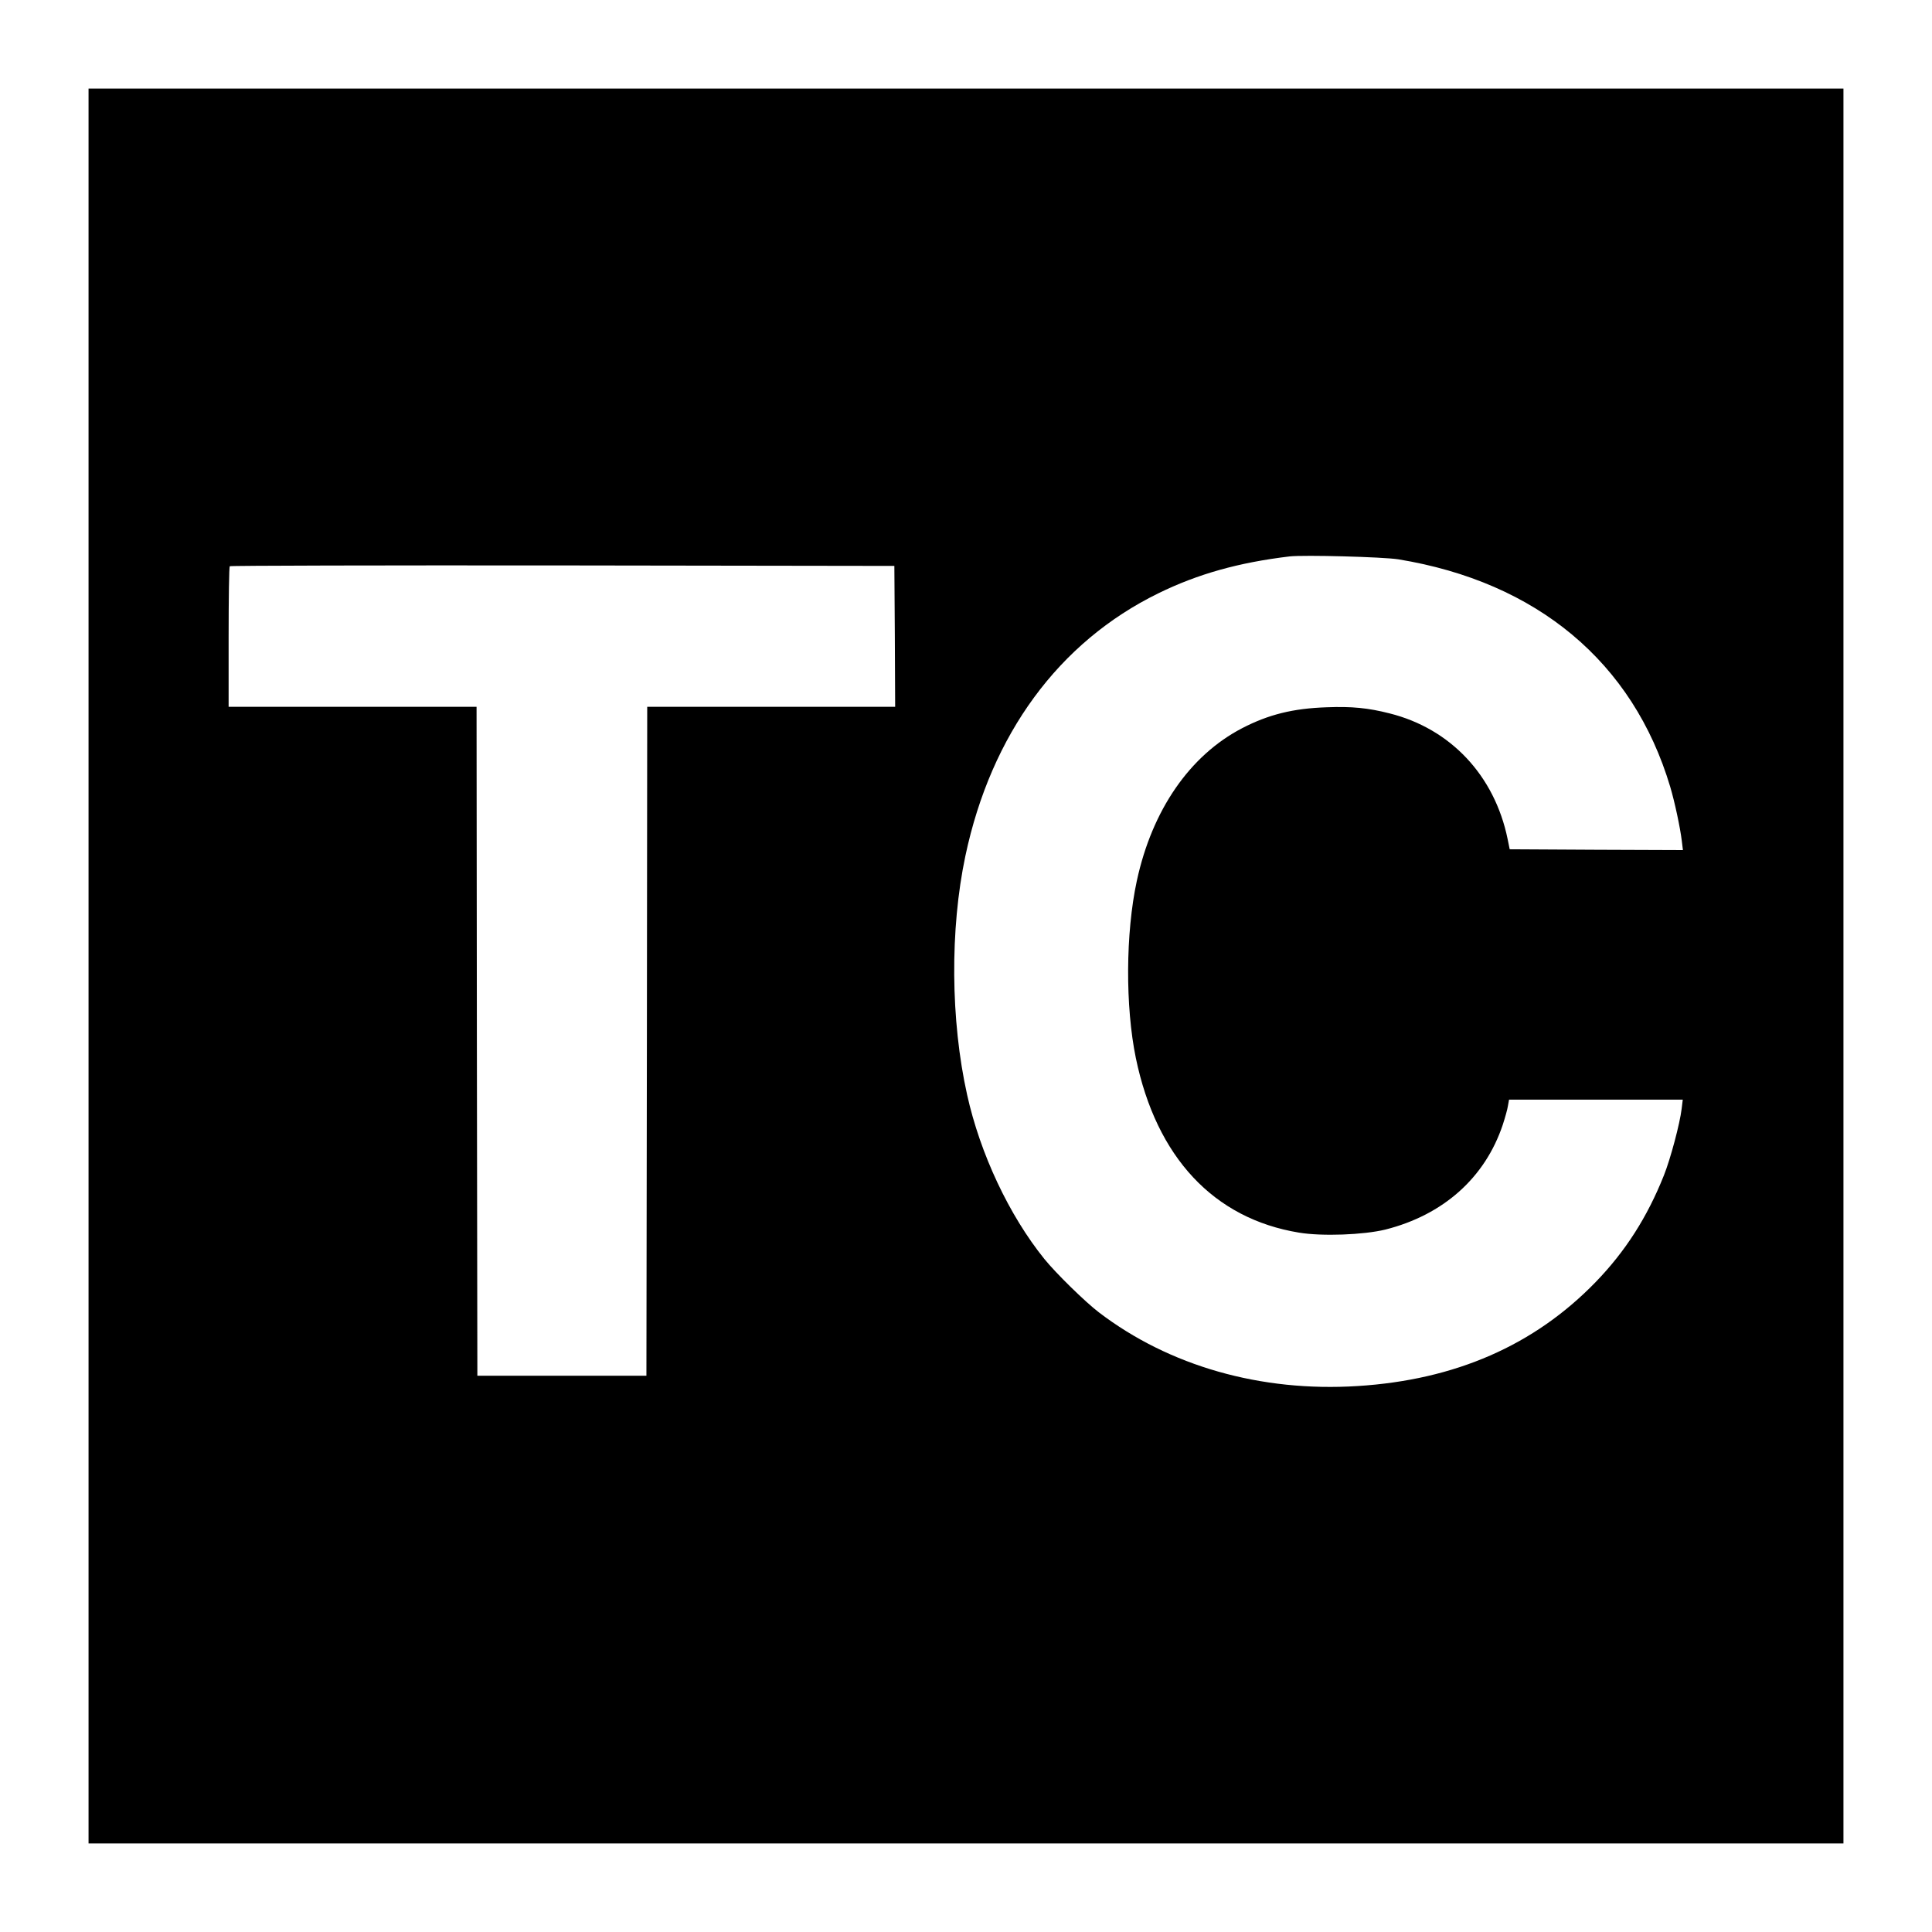
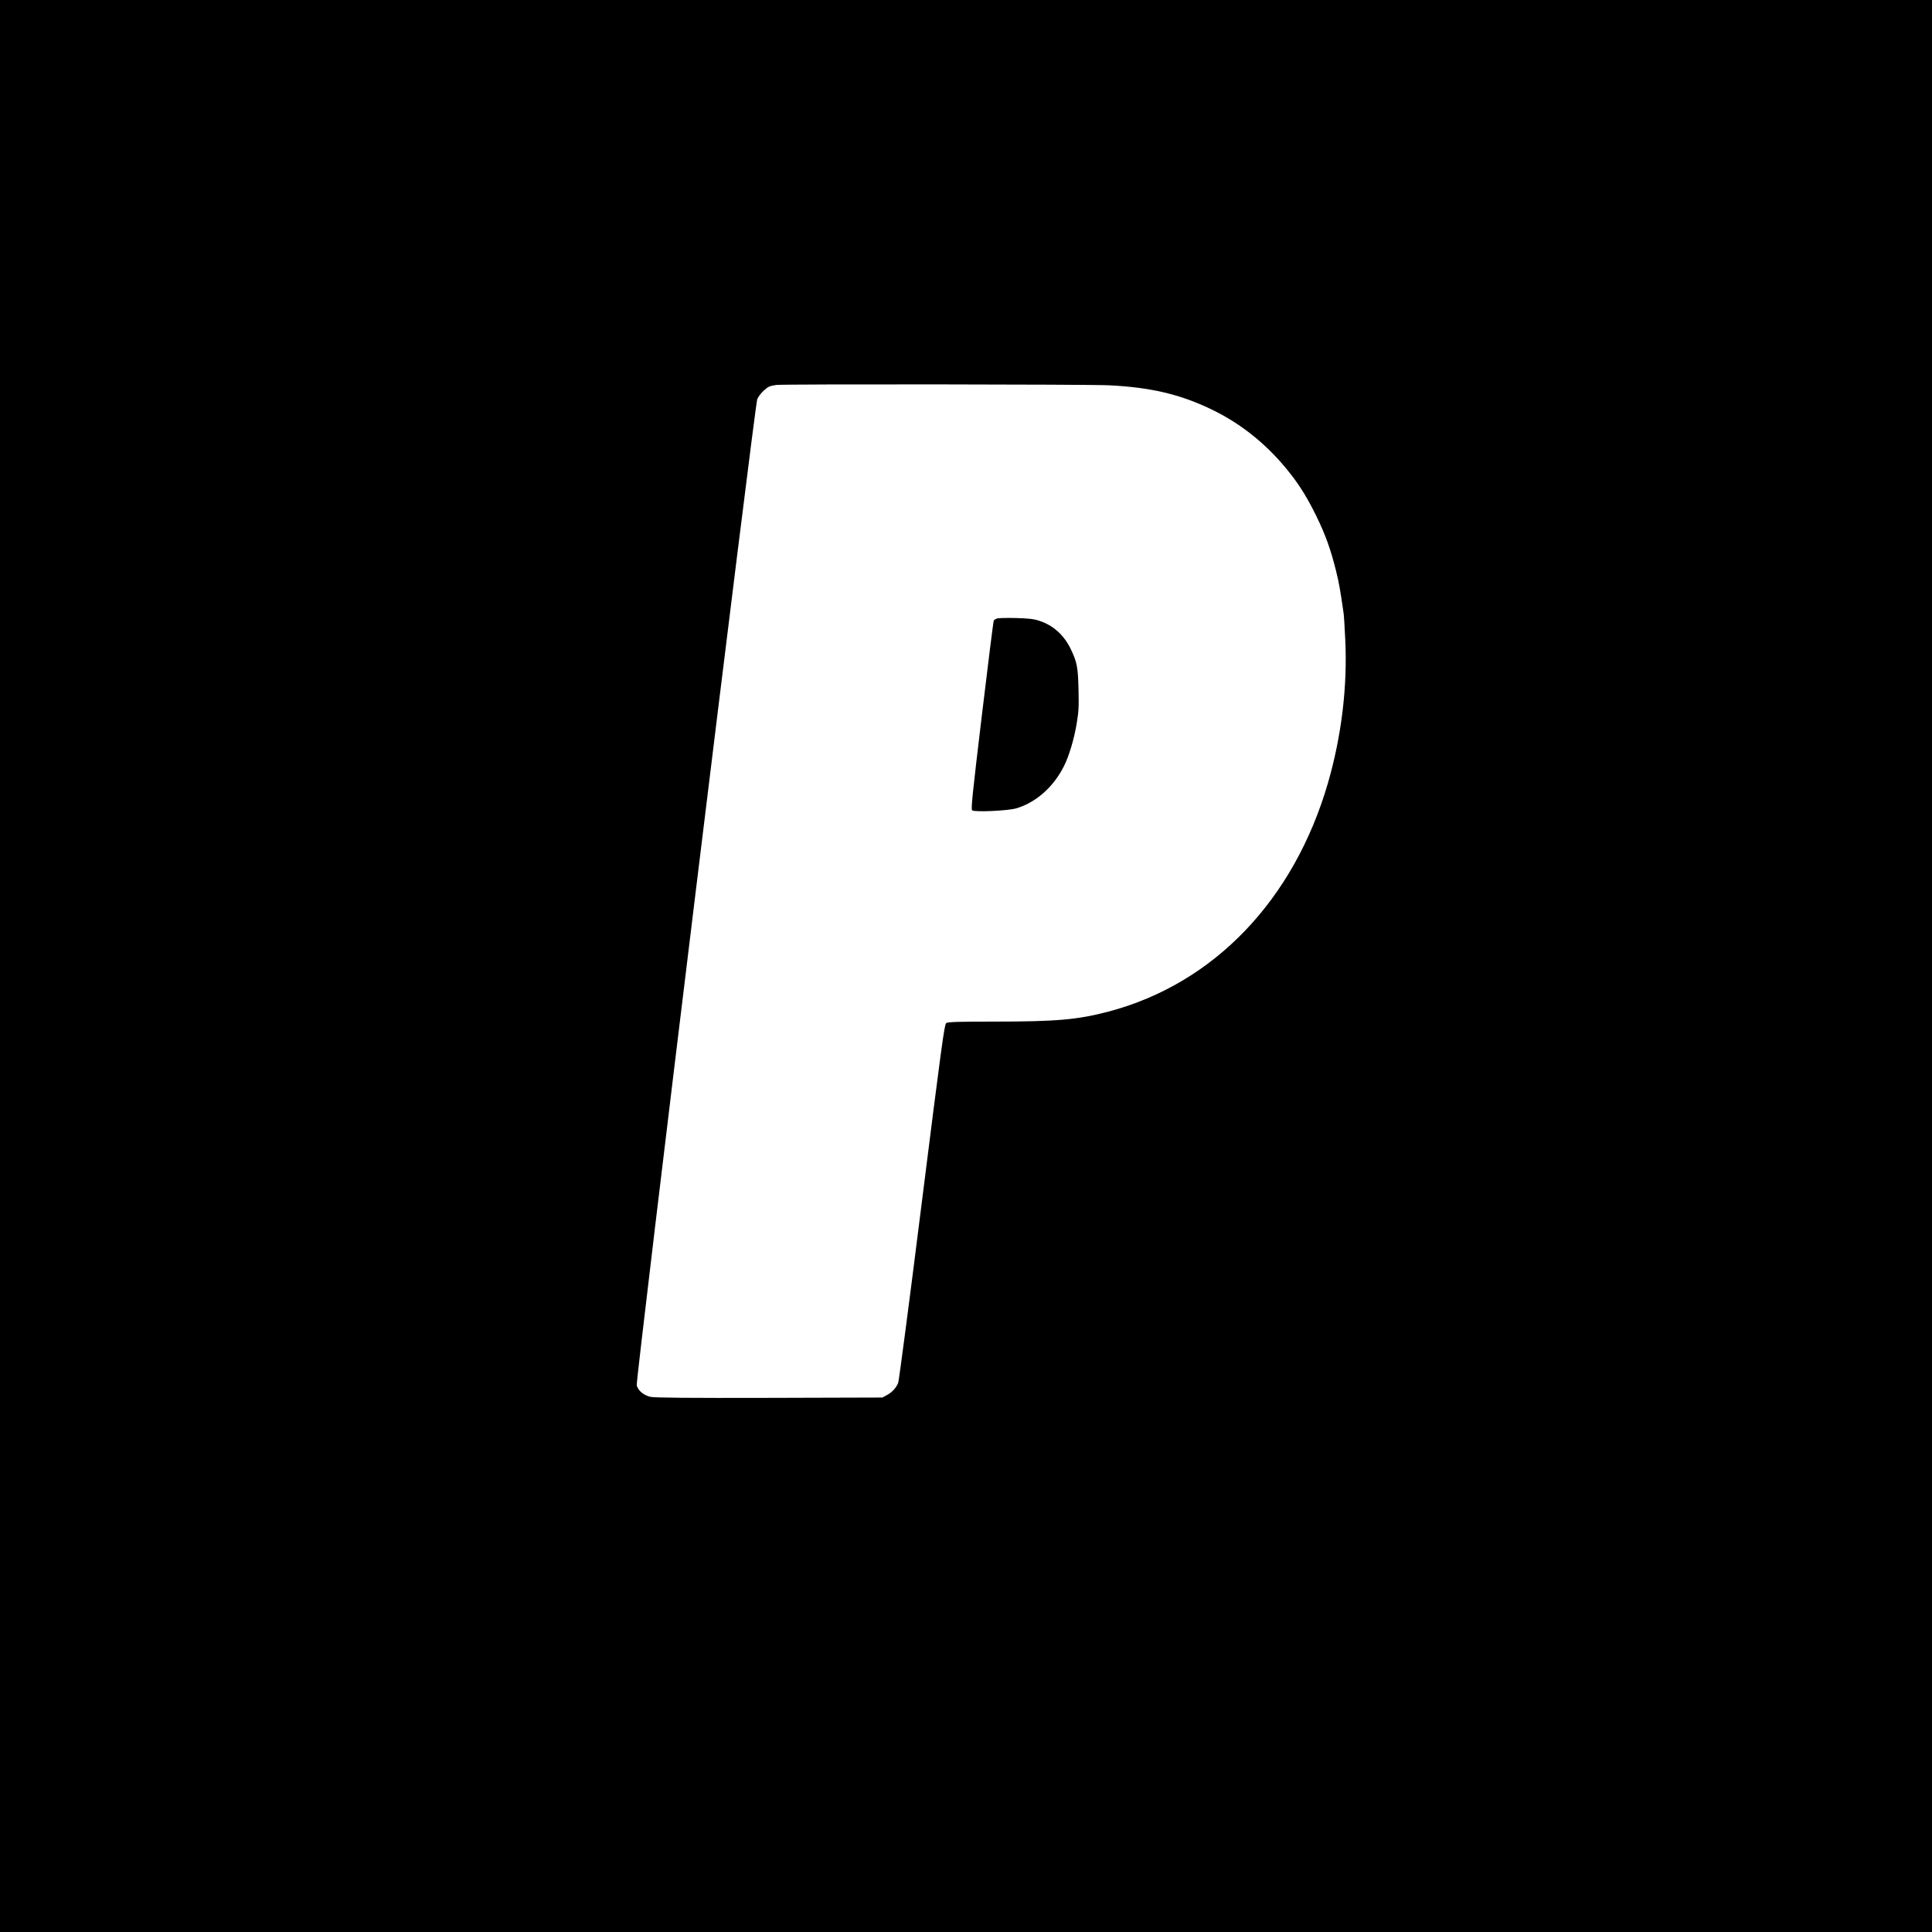
- <svg xmlns="http://www.w3.org/2000/svg" version="1.0" width="1200pt" height="1200pt" viewBox="0 0 1200 1200" preserveAspectRatio="xMidYMid meet">
-   <g transform="translate(0,1200) scale(0.1,-0.1)" fill="#000000" stroke="none">
-     <path d="M550 6000 l0 -5450 5450 0 5450 0 0 5450 0 5450 -5450 0 -5450 0 0 -5450z m8135 2526 c862 -141 1458 -639 1689 -1413 28 -94 62 -253 72 -336 l7 -57 -538 2 -538 3 -13 64 c-81 394 -354 685 -733 780 -133 34 -235 44 -390 38 -210 -7 -362 -45 -526 -130 -325 -169 -559 -508 -654 -948 -70 -324 -72 -781 -6 -1101 128 -617 484 -997 1013 -1084 144 -24 402 -14 537 19 360 91 619 322 729 651 14 43 29 96 32 117 l7 39 539 0 540 0 -7 -57 c-11 -92 -69 -310 -110 -413 -103 -259 -239 -472 -424 -663 -381 -393 -872 -608 -1479 -646 -600 -38 -1170 124 -1607 458 -84 64 -266 242 -338 331 -219 271 -399 654 -480 1020 -103 463 -107 1028 -11 1483 160 756 580 1329 1199 1632 245 120 498 191 815 229 90 10 579 -3 675 -18z m-3127 -478 l2 -438 -770 0 -770 0 -2 -2077 -3 -2078 -525 0 -525 0 -3 2078 -2 2077 -770 0 -770 0 0 433 c0 239 3 437 7 440 3 4 934 6 2067 5 l2061 -3 3 -437z" />
+ <svg xmlns="http://www.w3.org/2000/svg" version="1.0" width="1755pt" height="1755pt" viewBox="0 0 1755 1755" preserveAspectRatio="xMidYMid meet">
+   <g transform="translate(0,1755) scale(0.1,-0.1)" fill="#000000" stroke="none">
+     <path d="M0 8775 l0 -8775 8775 0 8775 0 0 8775 0 8775 -8775 0 -8775 0 0 -8775z m10075 5275 c379 -19 641 -81 924 -216 284 -136 524 -332 728 -594 86 -111 152 -219 229 -375 84 -172 131 -303 179 -495 29 -116 40 -182 70 -390 3 -19 10 -126 15 -238 21 -425 -33 -874 -156 -1301 -309 -1067 -1037 -1827 -1994 -2080 -281 -74 -472 -91 -1041 -91 -333 0 -419 -3 -434 -14 -16 -11 -43 -209 -221 -1625 -111 -887 -208 -1626 -215 -1643 -19 -46 -56 -86 -103 -111 l-41 -22 -1025 -3 c-735 -2 -1040 1 -1080 9 -61 13 -114 56 -126 105 -11 44 1072 8907 1095 8959 10 22 36 57 59 77 39 36 54 42 112 51 54 9 2856 6 3025 -3z" />
+     <path d="M9054 11931 c-12 -5 -24 -13 -27 -18 -3 -5 -52 -392 -108 -862 -87 -726 -100 -854 -88 -862 25 -18 325 -4 400 18 178 52 338 193 433 382 45 87 93 247 116 386 19 113 21 155 17 315 -5 203 -14 246 -70 363 -61 128 -161 218 -287 258 -50 17 -99 22 -215 25 -82 2 -160 0 -171 -5z" />
  </g>
</svg>
